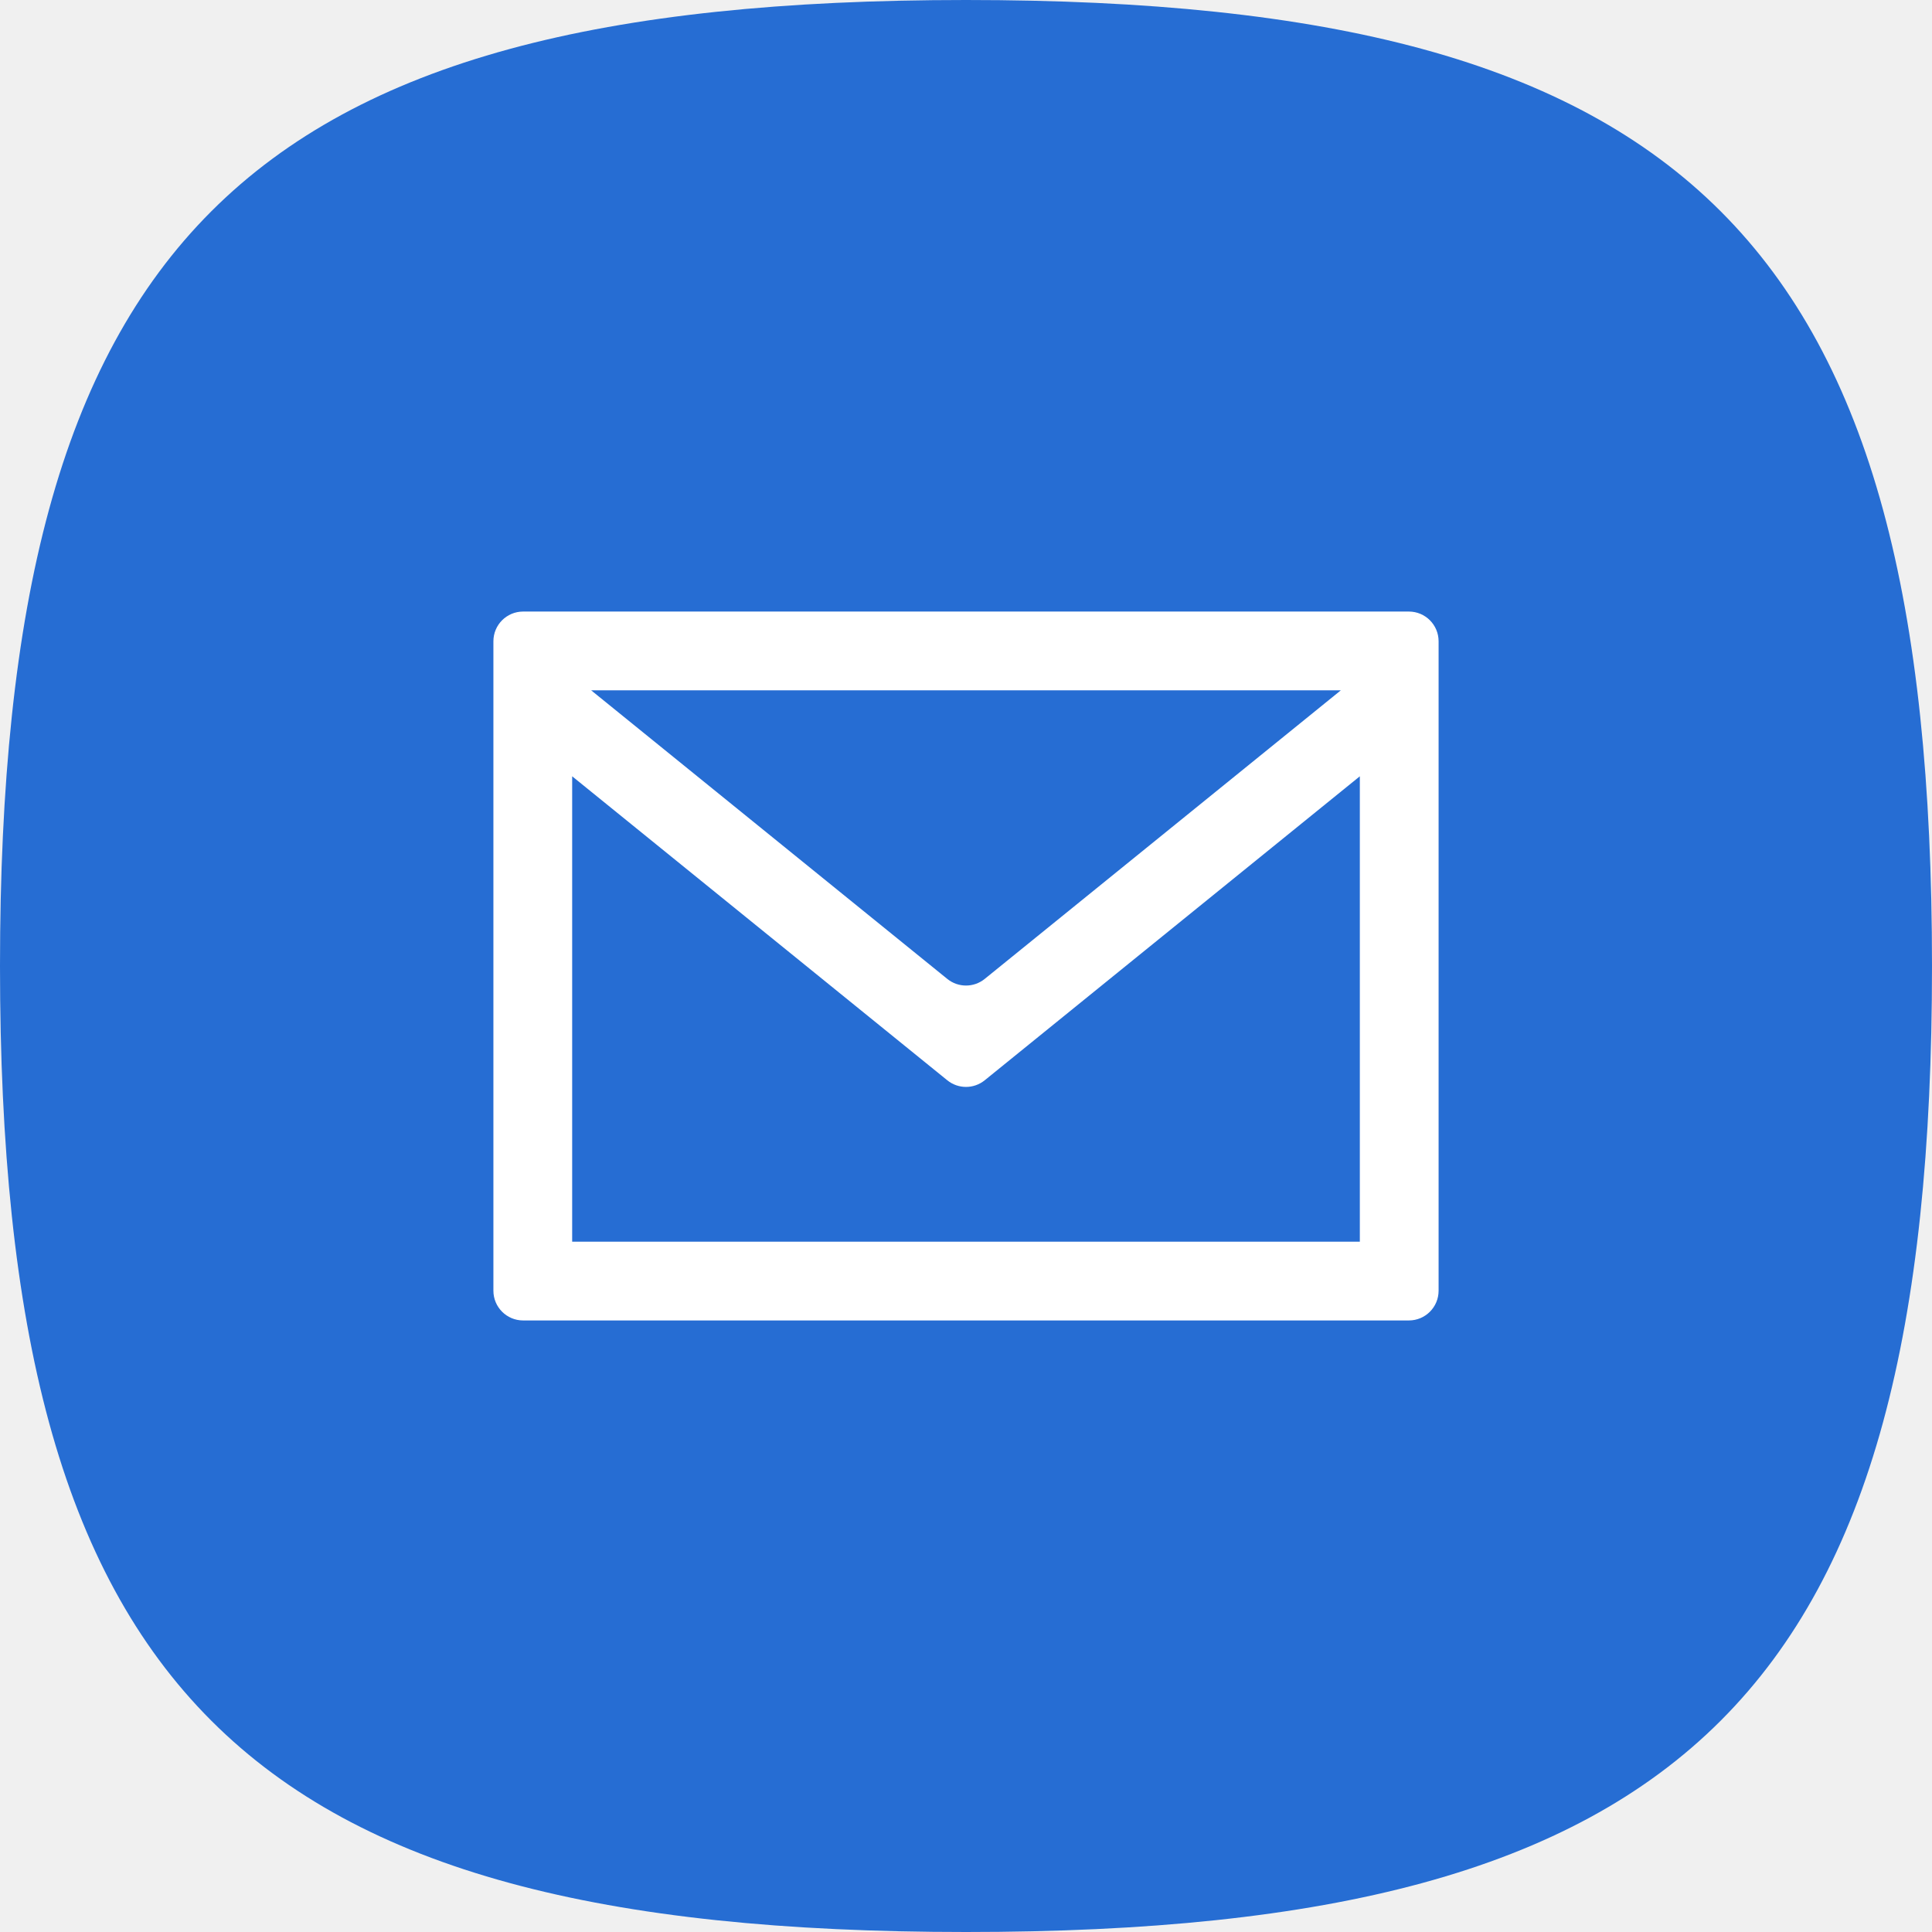
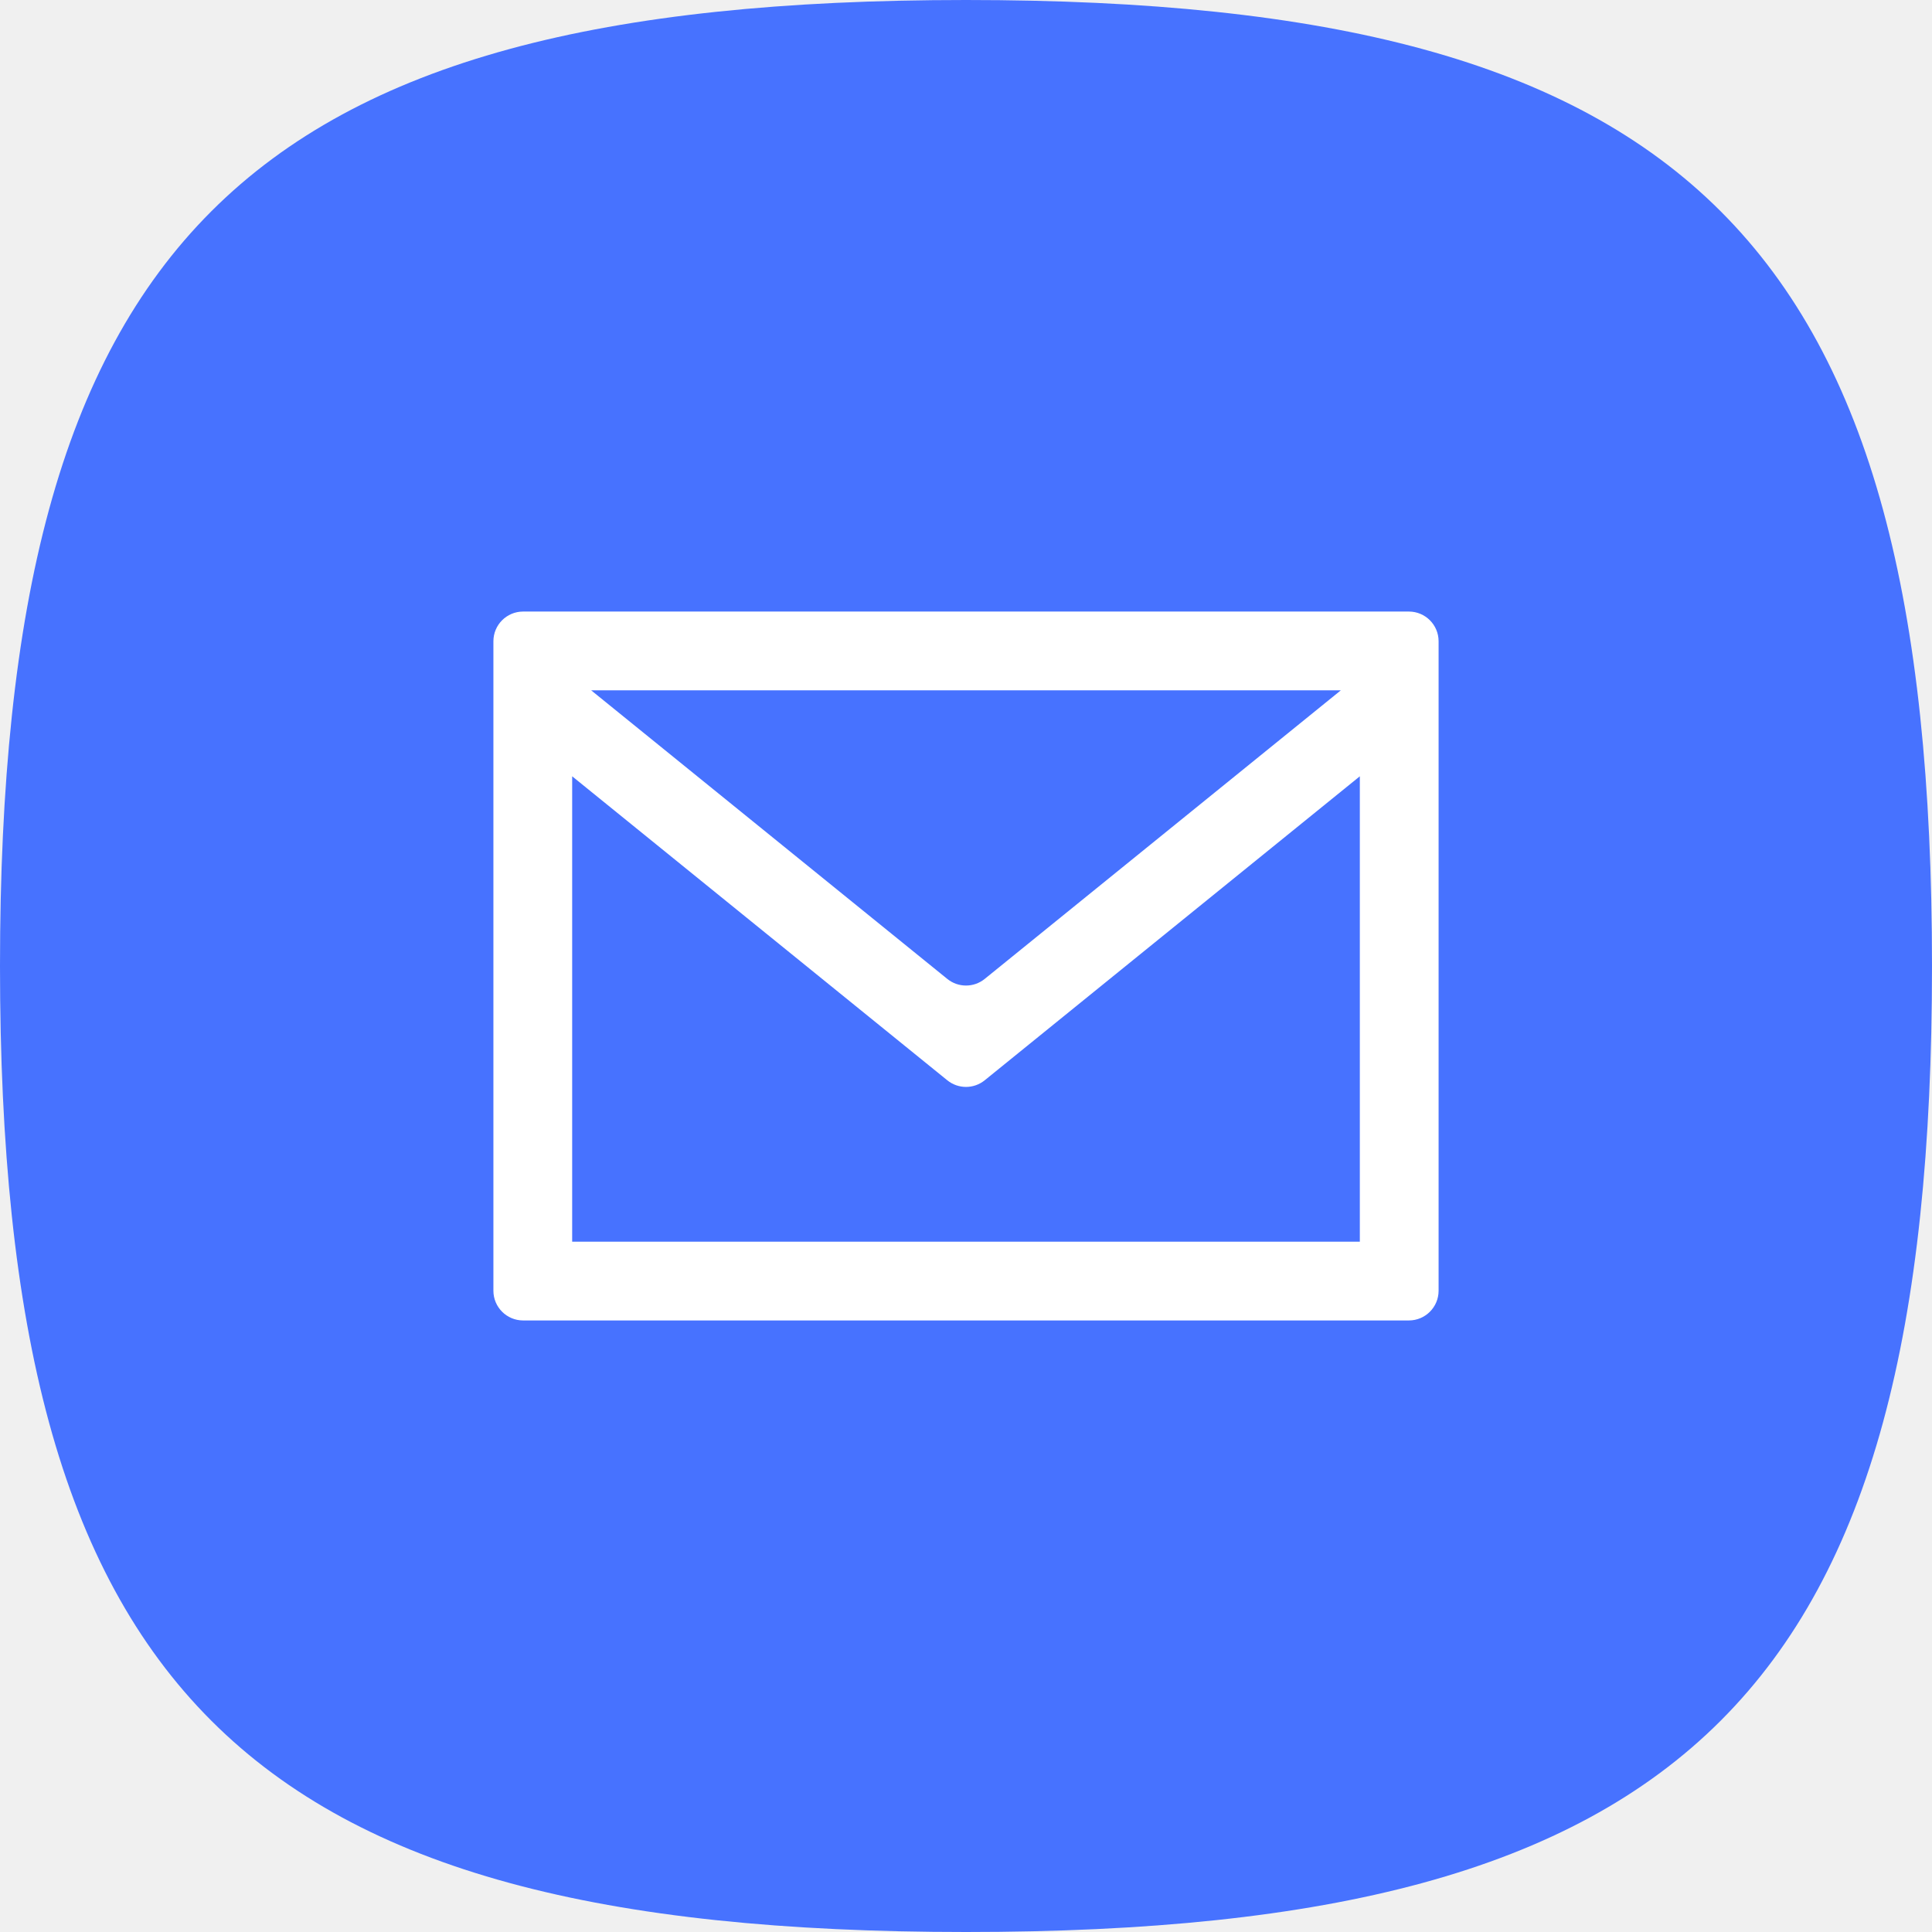
<svg xmlns="http://www.w3.org/2000/svg" width="650" height="650" viewBox="0 0 650 650" fill="none">
-   <path d="M0 325C0 81.25 81.25 0 325 0C568.75 0 650 81.25 650 325C650 568.75 568.75 650 325 650C81.25 650 0 568.75 0 325Z" fill="#266DD3" />
+   <path d="M0 325C0 81.25 81.25 0 325 0C568.75 0 650 81.25 650 325C650 568.75 568.75 650 325 650C81.25 650 0 568.75 0 325Z" fill="#4772FF" />
  <path d="M176 205.75C170.477 205.75 166 210.227 166 215.75V434.25C166 439.773 170.477 444.25 176 444.25H474C479.523 444.25 484 439.773 484 434.25V215.75C484 210.227 479.523 205.75 474 205.75H176ZM451.113 232.25L331.296 329.345C327.626 332.32 322.374 332.32 318.704 329.345L198.887 232.25H451.113ZM192.5 417.75V261.175L318.704 363.45C322.374 366.425 327.626 366.425 331.296 363.45L457.5 261.175V417.75H192.5Z" fill="white" />
</svg>
